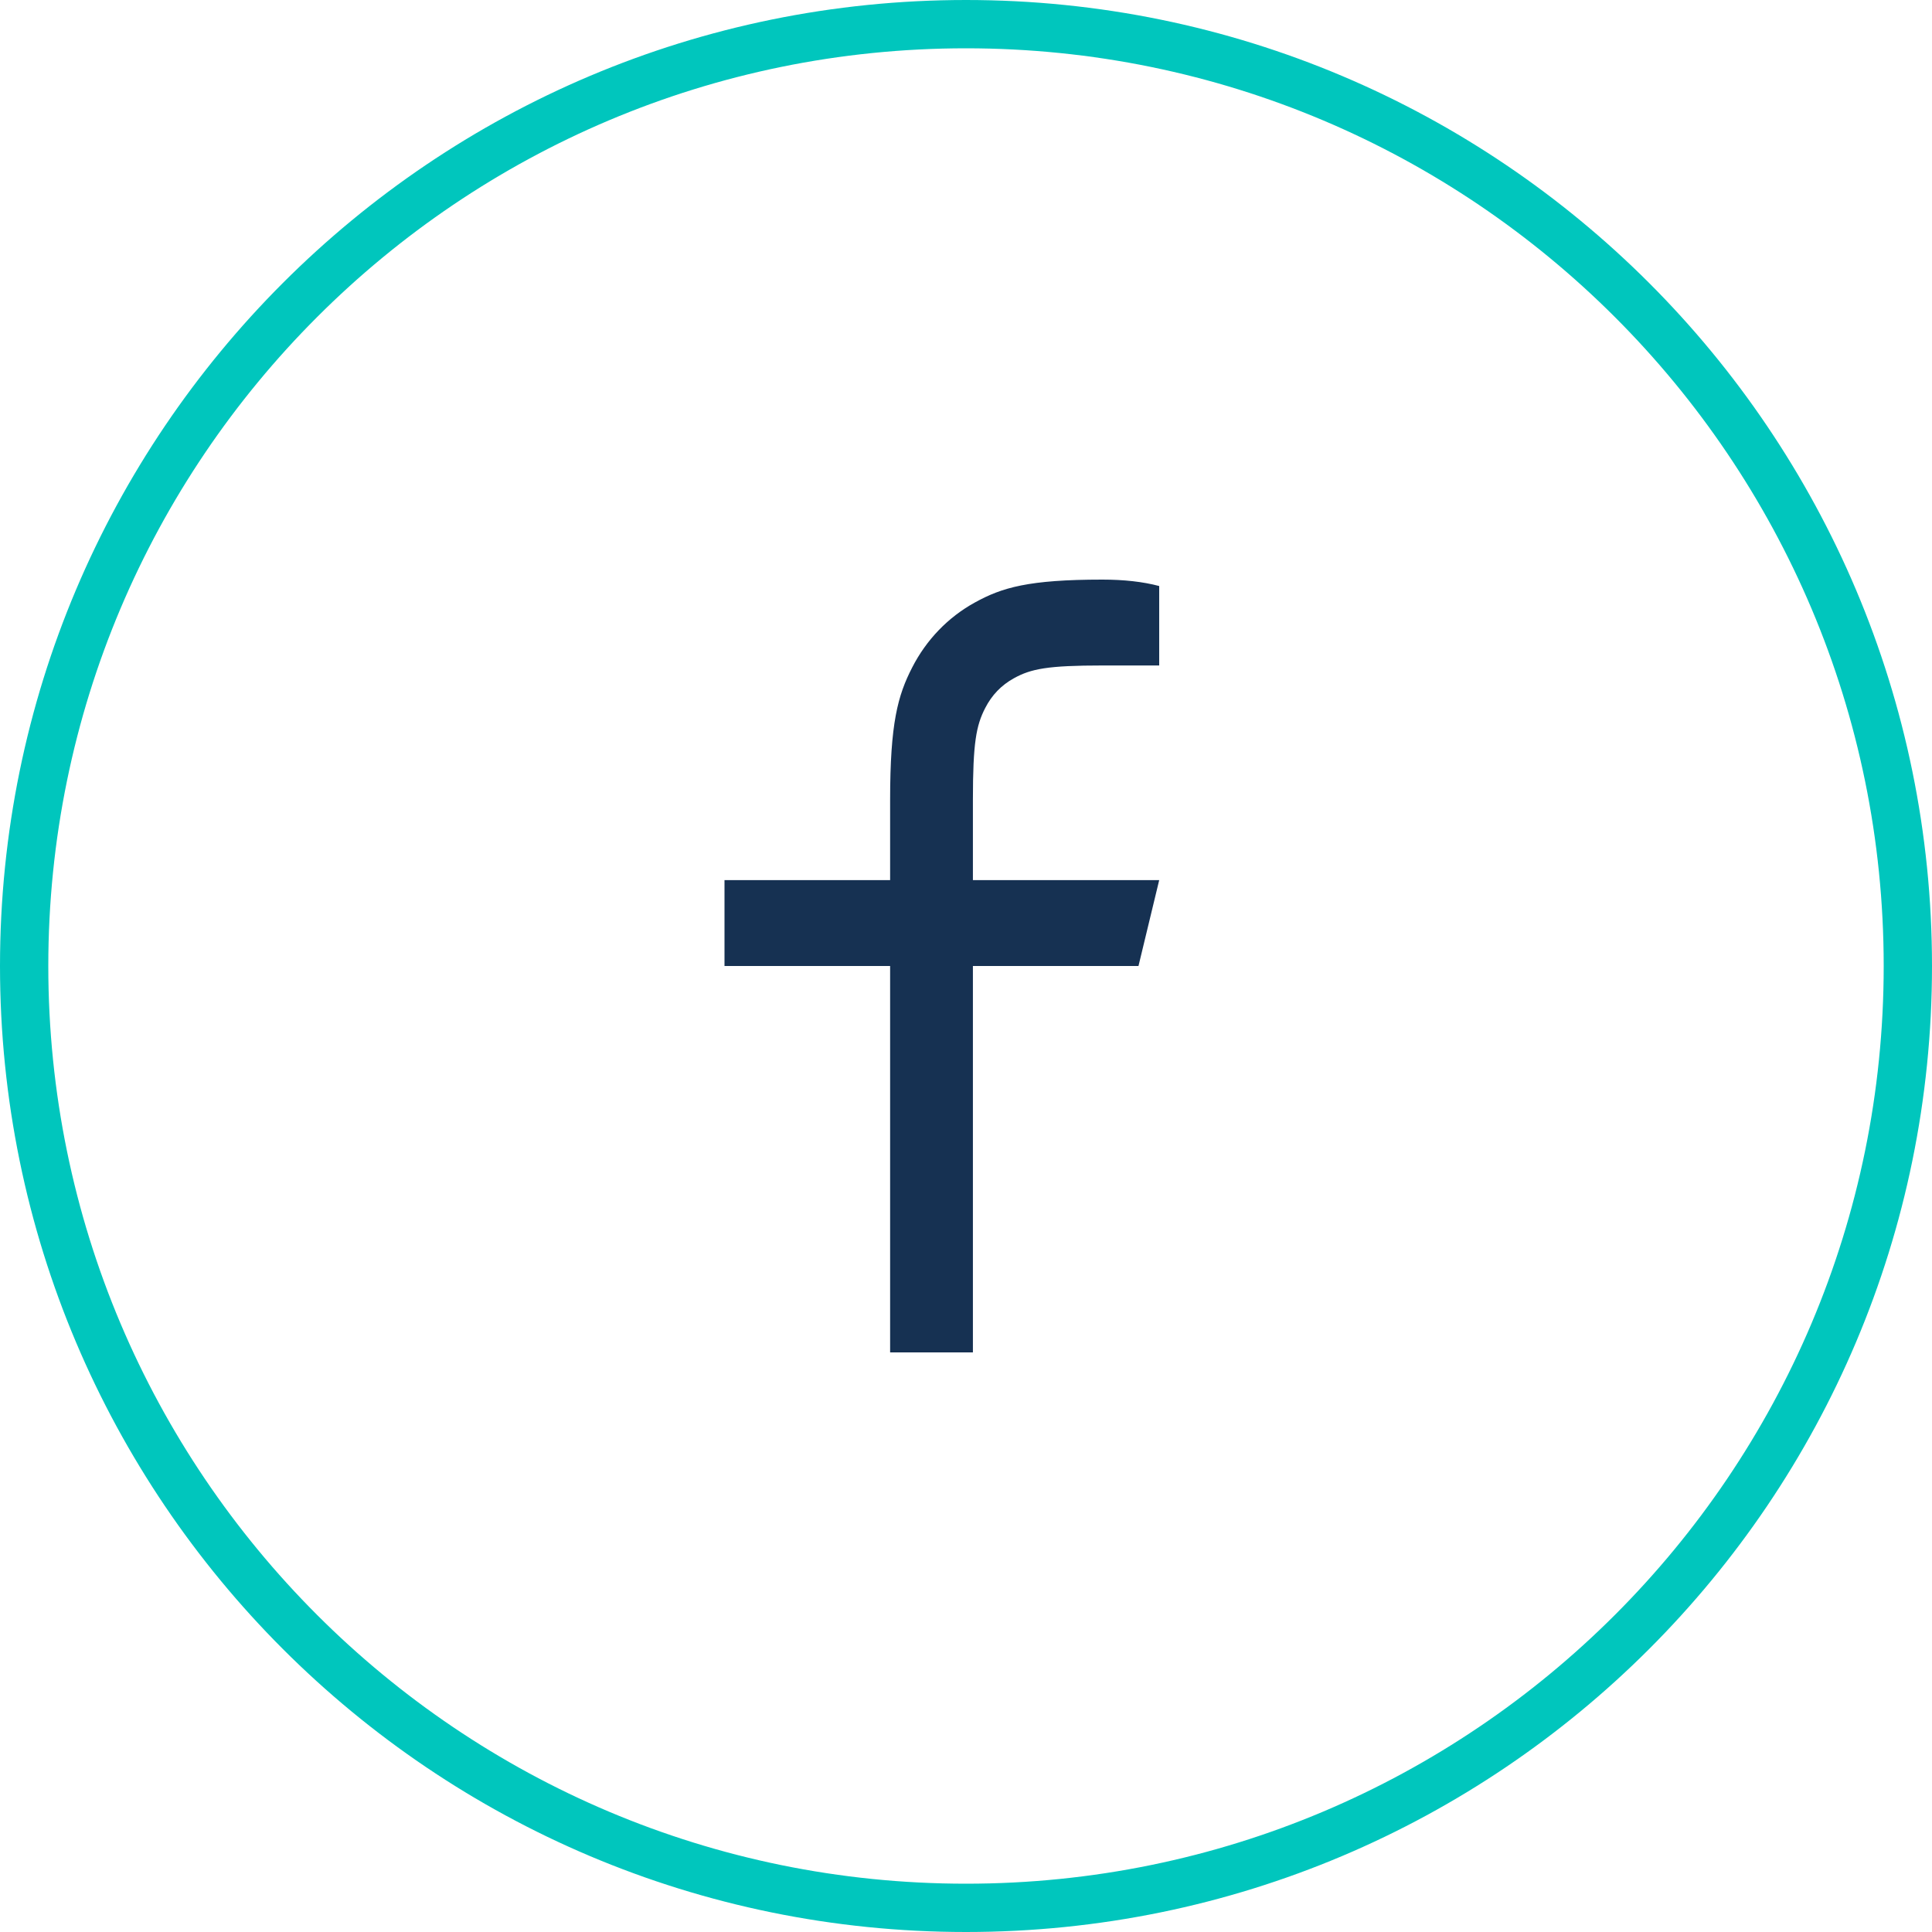
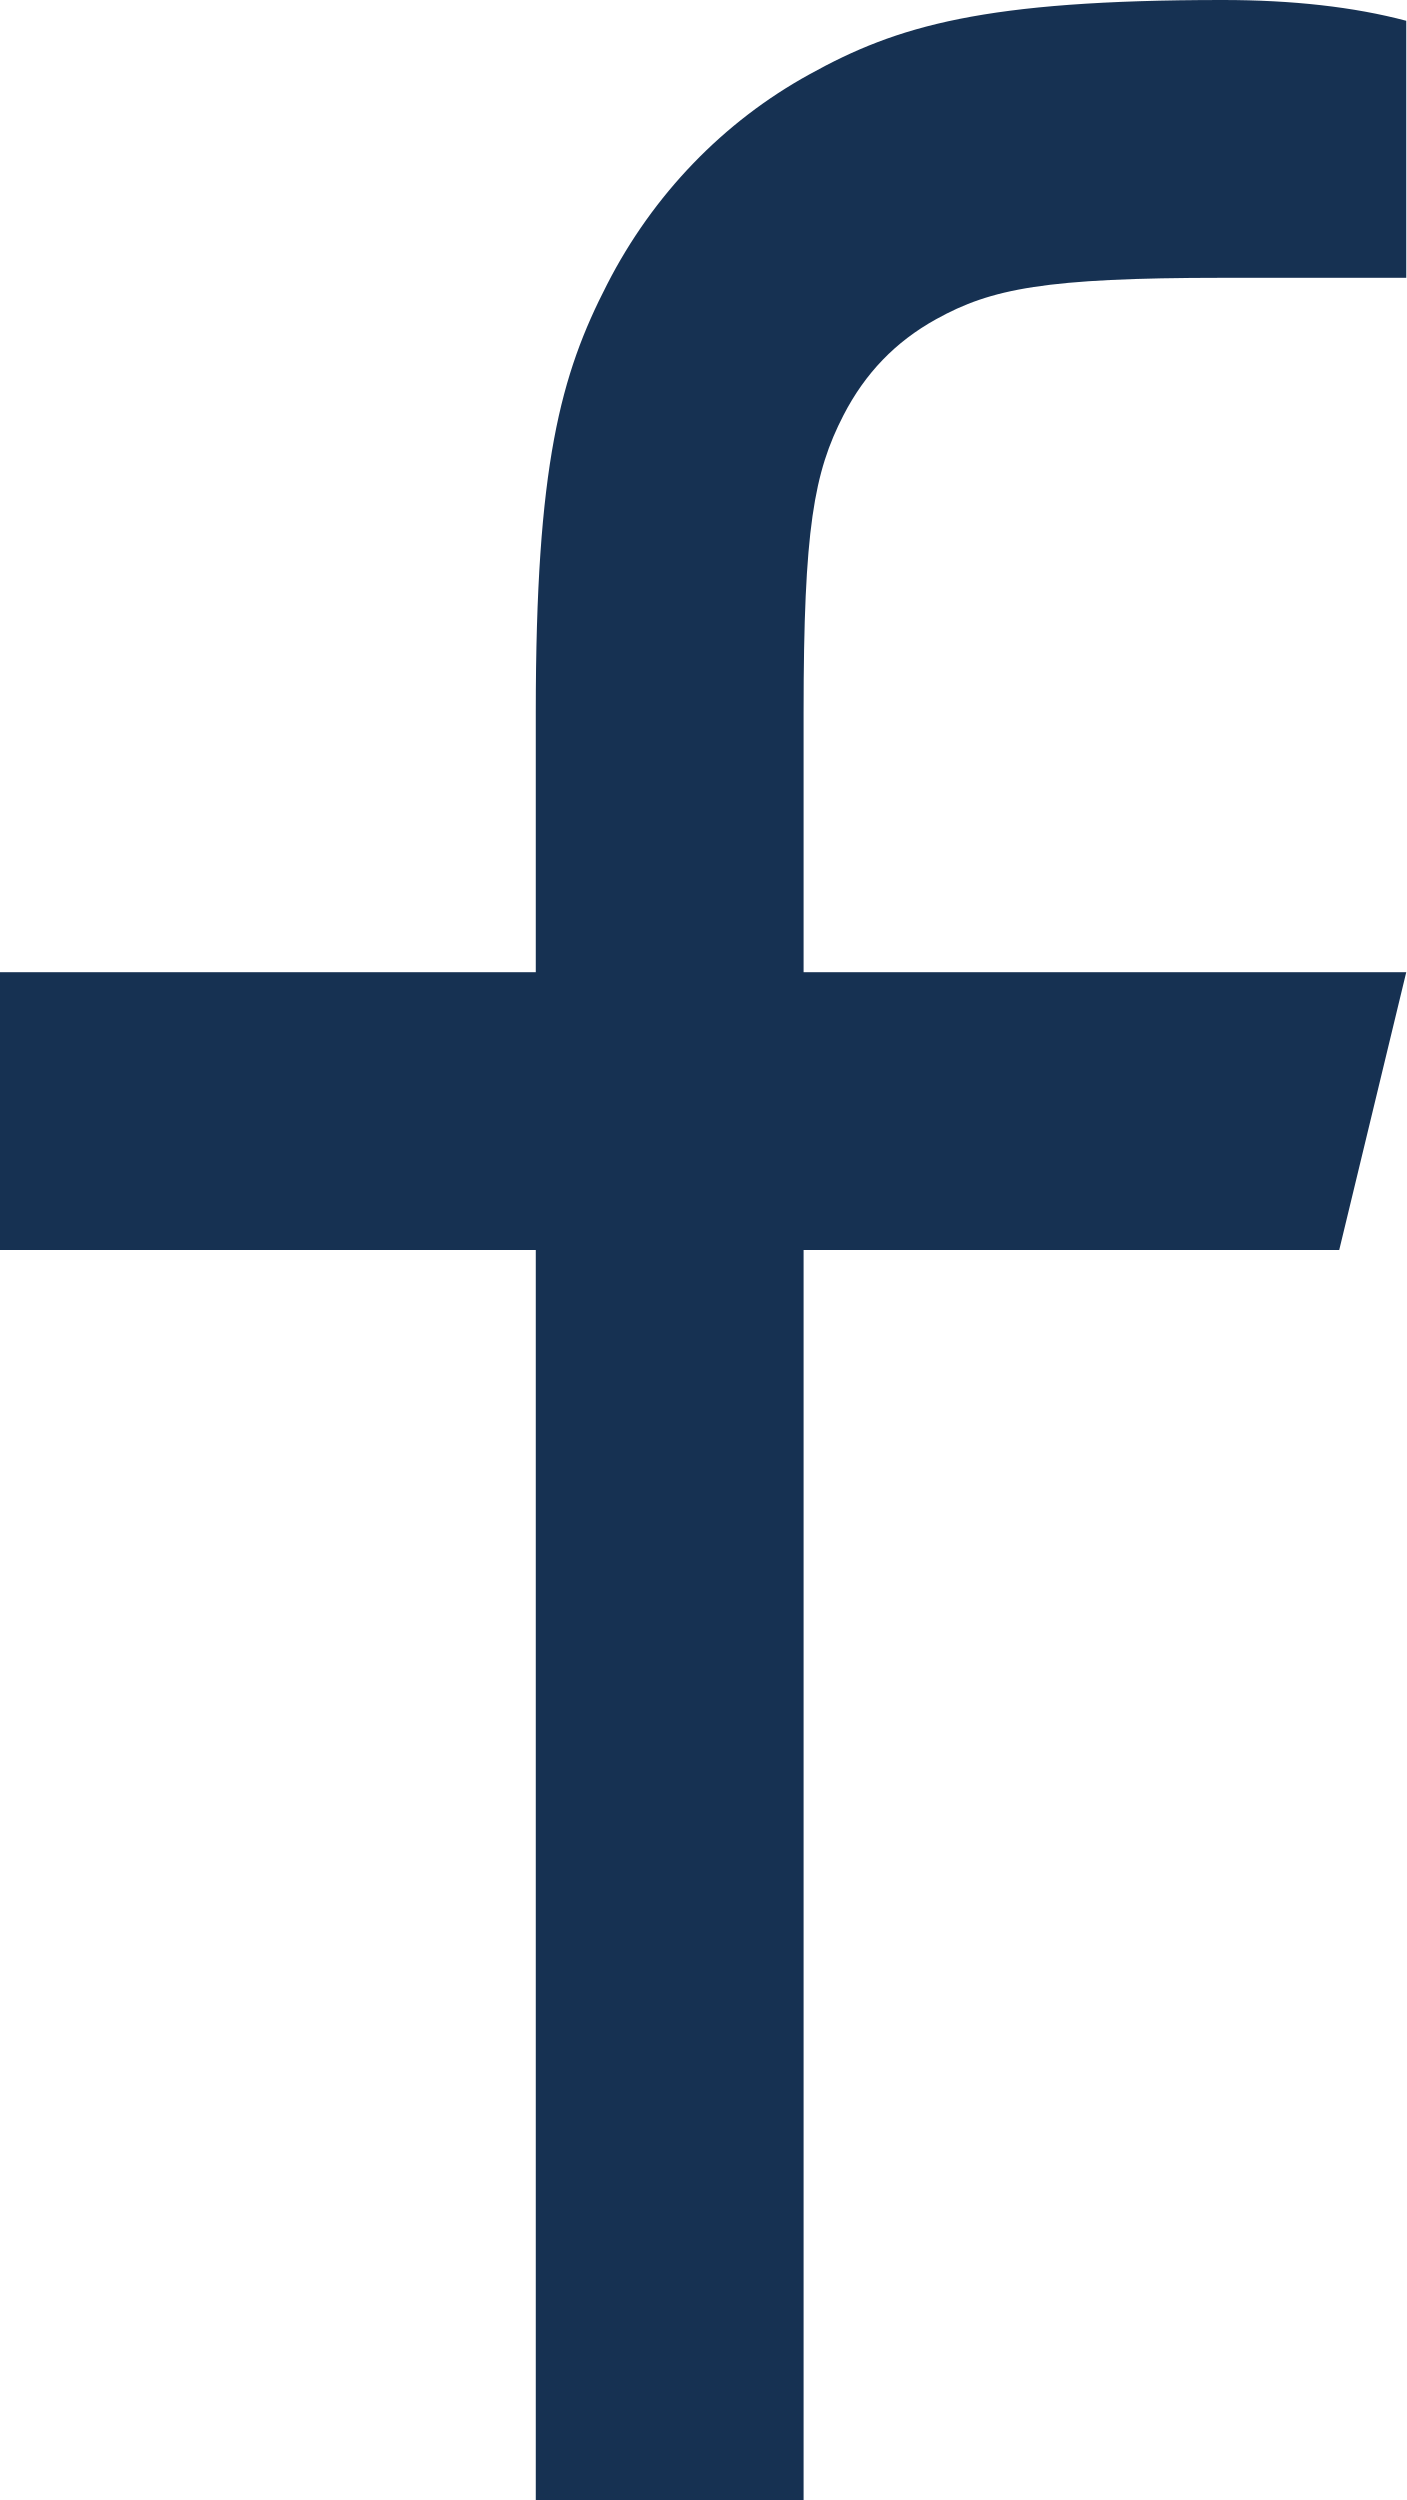
- <svg xmlns="http://www.w3.org/2000/svg" width="40" height="40" viewBox="0 0 40 40" fill="none">
-   <path d="M39.5 20C39.5 30.77 30.77 39.5 20 39.5C9.23 39.5 0.5 30.77 0.5 20C0.5 9.23 9.23 0.5 20 0.5C30.77 0.5 39.5 9.23 39.5 20Z" stroke="#00C6BD" />
-   <path d="M20.143 18.222H24L23.571 20H20.143V28H18.429V20H15V18.222H18.429V16.558C18.429 14.973 18.588 14.398 18.886 13.819C19.179 13.246 19.63 12.778 20.182 12.475C20.741 12.165 21.296 12 22.824 12C23.271 12 23.664 12.044 24 12.133V13.778H22.824C21.689 13.778 21.344 13.847 20.991 14.043C20.731 14.187 20.537 14.388 20.398 14.658C20.21 15.023 20.143 15.381 20.143 16.558V18.222Z" fill="#163152" />
+ <svg xmlns="http://www.w3.org/2000/svg" width="9" height="16" viewBox="0 0 9 16" fill="none">
+   <path d="M5.143 6.222H9L8.571 8H5.143V16H3.429V8H0V6.222H3.429V4.558C3.429 2.973 3.588 2.398 3.886 1.819C4.179 1.246 4.63 0.778 5.182 0.475C5.741 0.165 6.296 0 7.824 0C8.271 0 8.664 0.044 9 0.133V1.778H7.824C6.689 1.778 6.344 1.847 5.991 2.043C5.731 2.187 5.537 2.388 5.398 2.658C5.21 3.023 5.143 3.381 5.143 4.558V6.222Z" fill="#163152" />
</svg>
